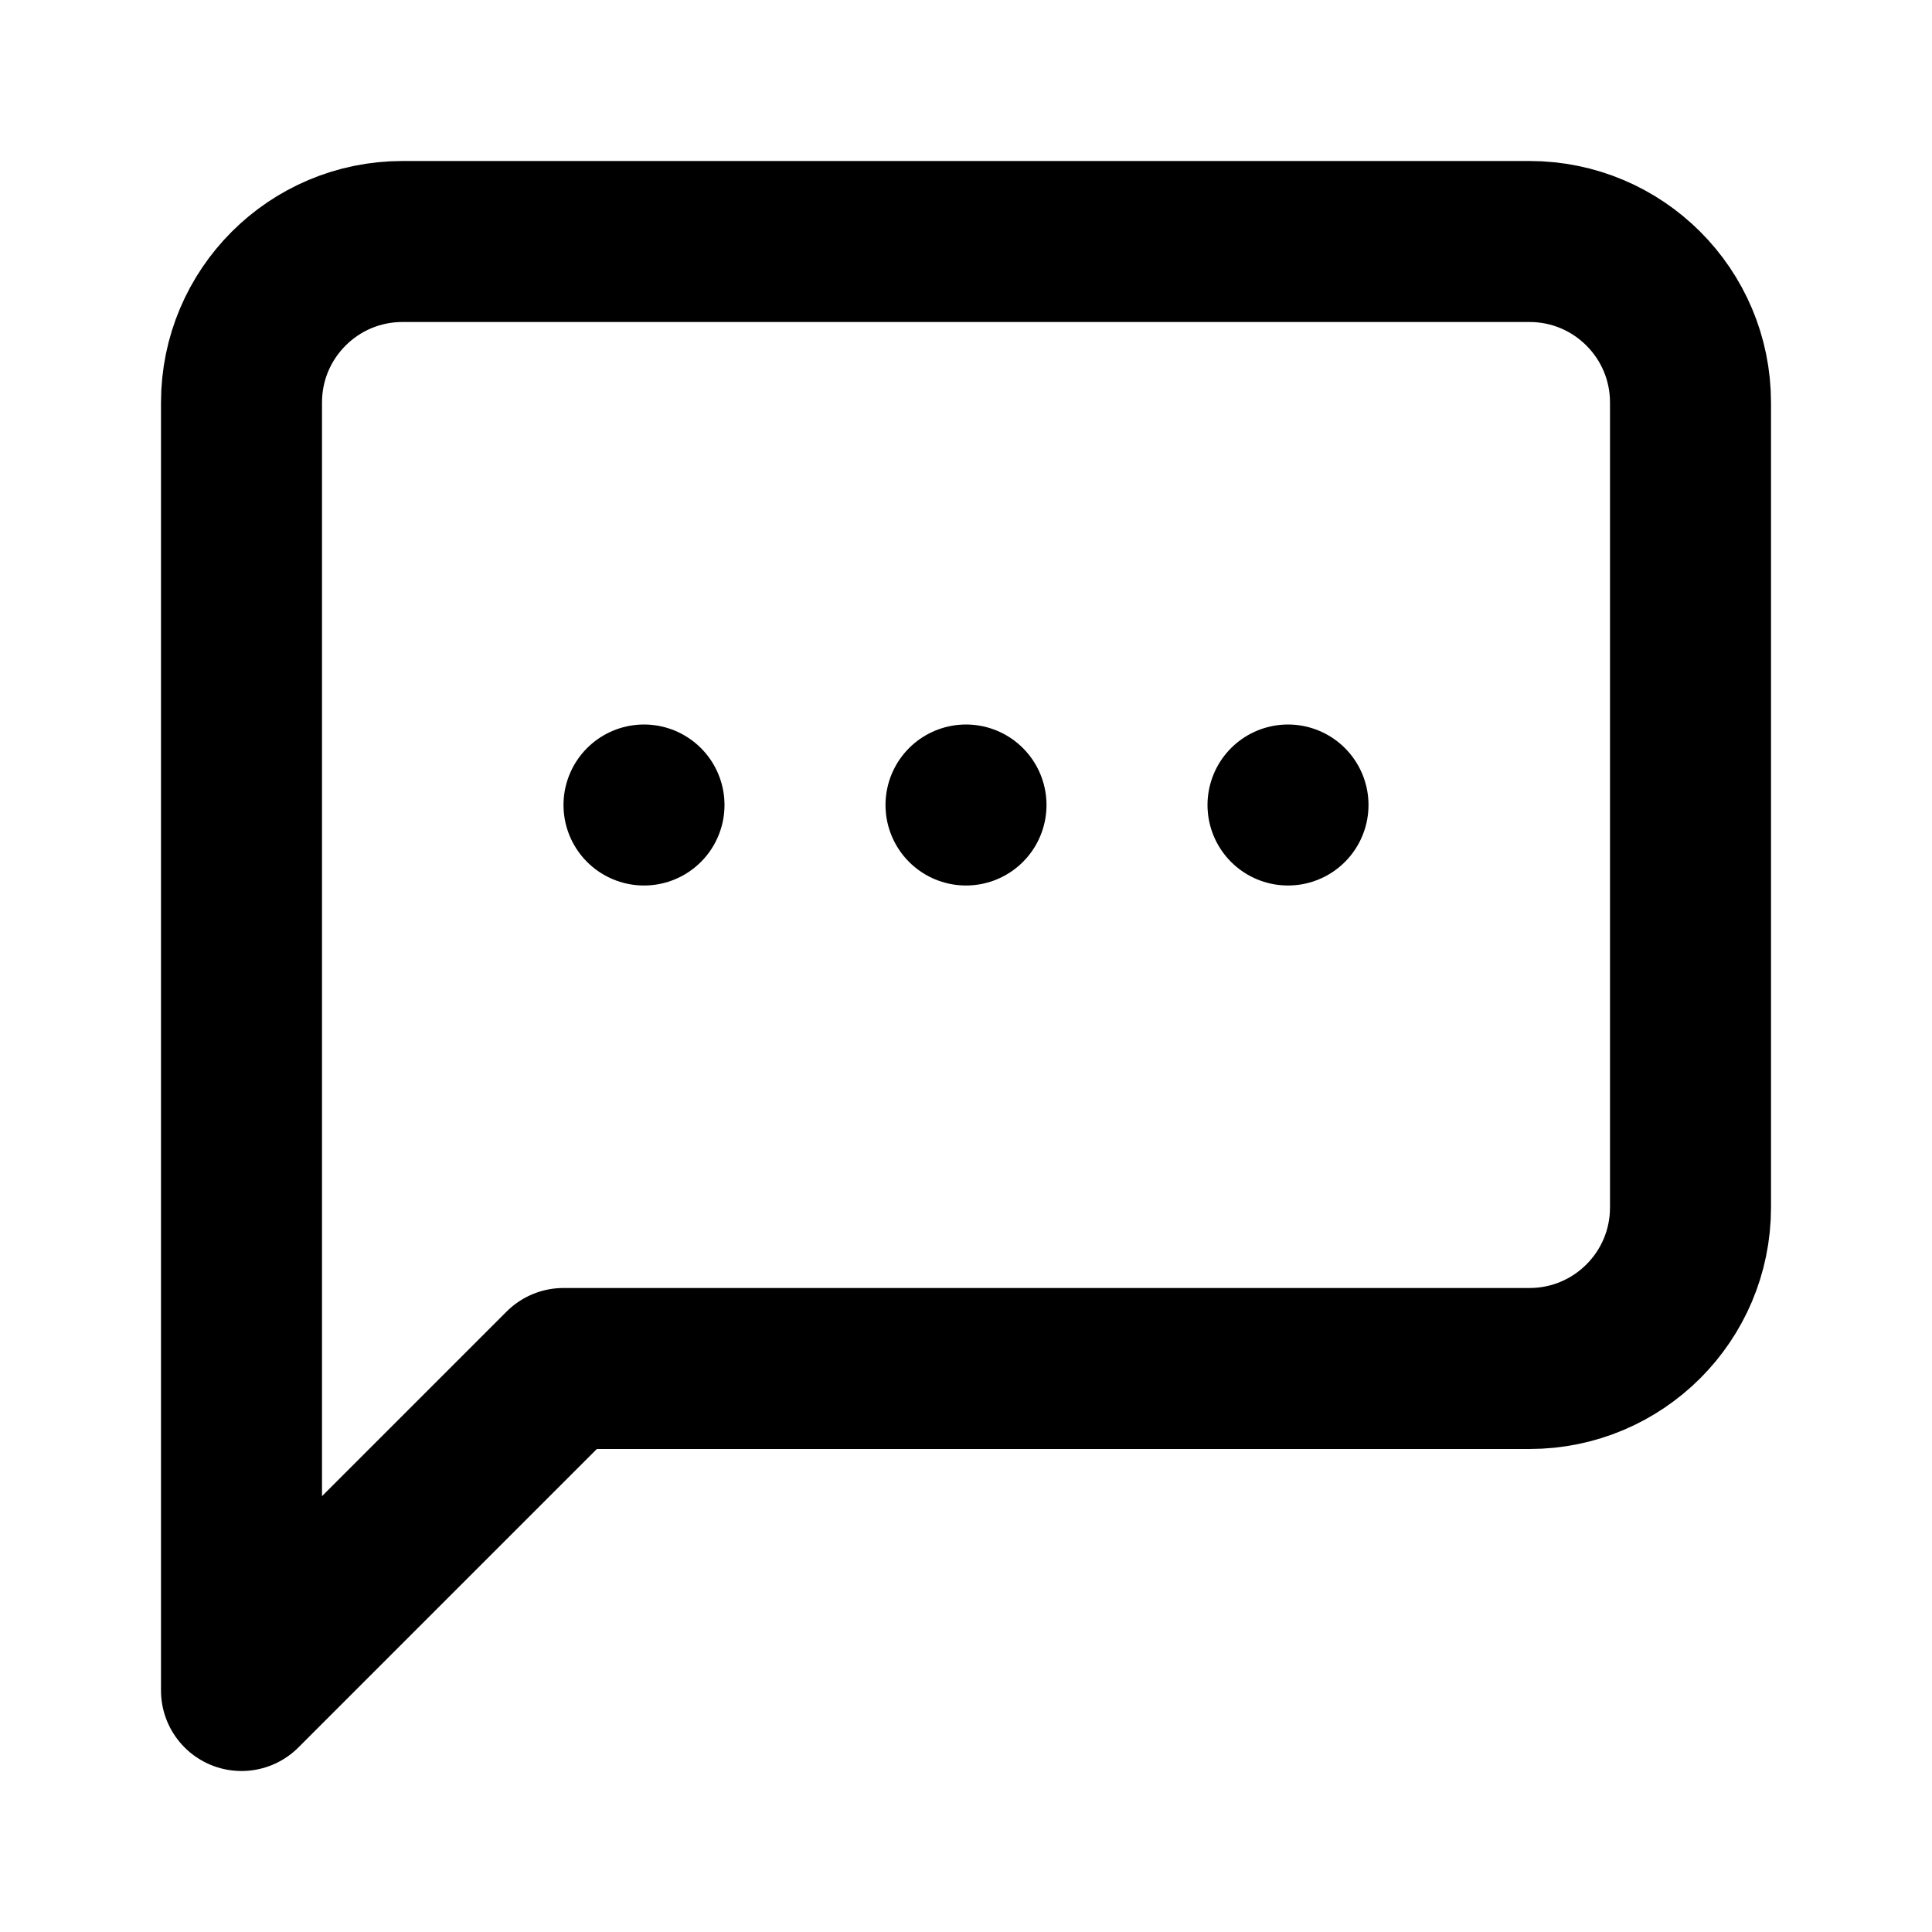
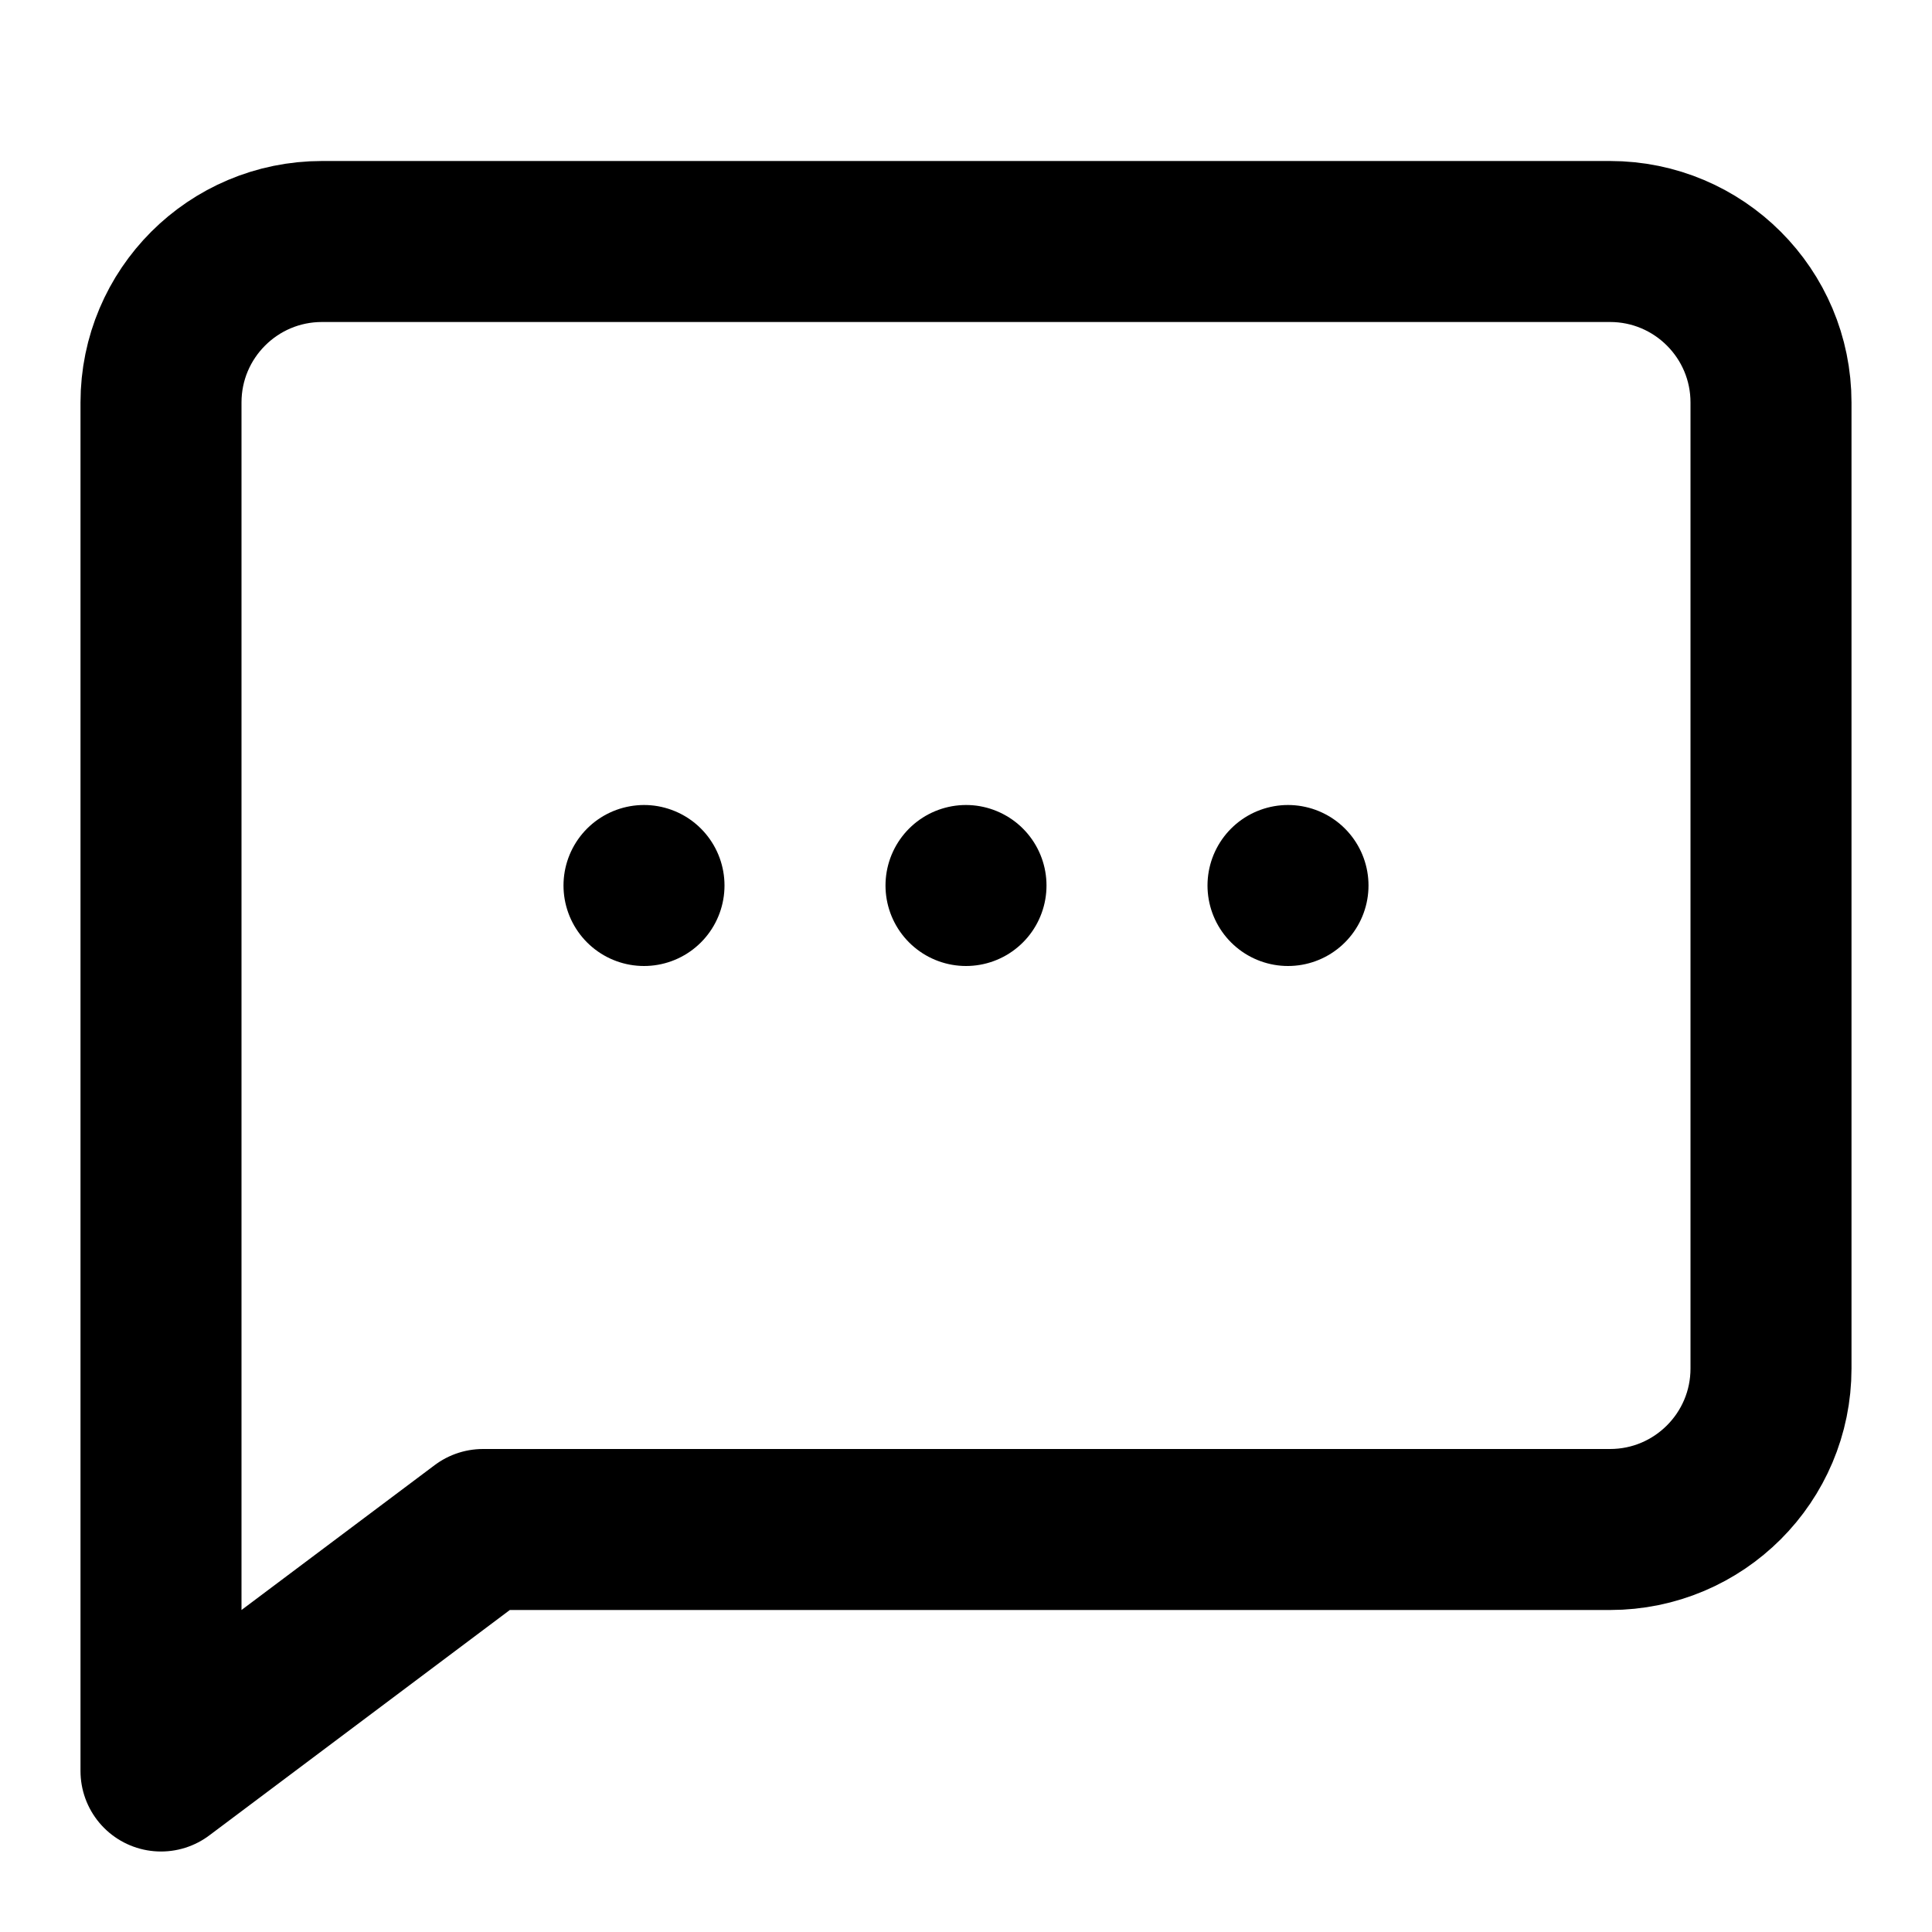
<svg xmlns="http://www.w3.org/2000/svg" class="i i-message-dots" viewBox="0 0 24 24" fill="none" stroke="currentColor" stroke-width="2" stroke-linecap="round" stroke-linejoin="round">
-   <path d="M21 15a2 2 0 0 1-2 2H7l-4 4V5a2 2 0 0 1 2-2h14a2 2 0 0 1 2 2zM8 10h0m4 0h0m4 0h0" />
+   <path d="M8 11Zm4 0Zm4 0ZM6 19h14a2 2 0 002-2V5a2 2 0 00-2-2H4a2 2 0 00-2 2v17Z" />
</svg>
